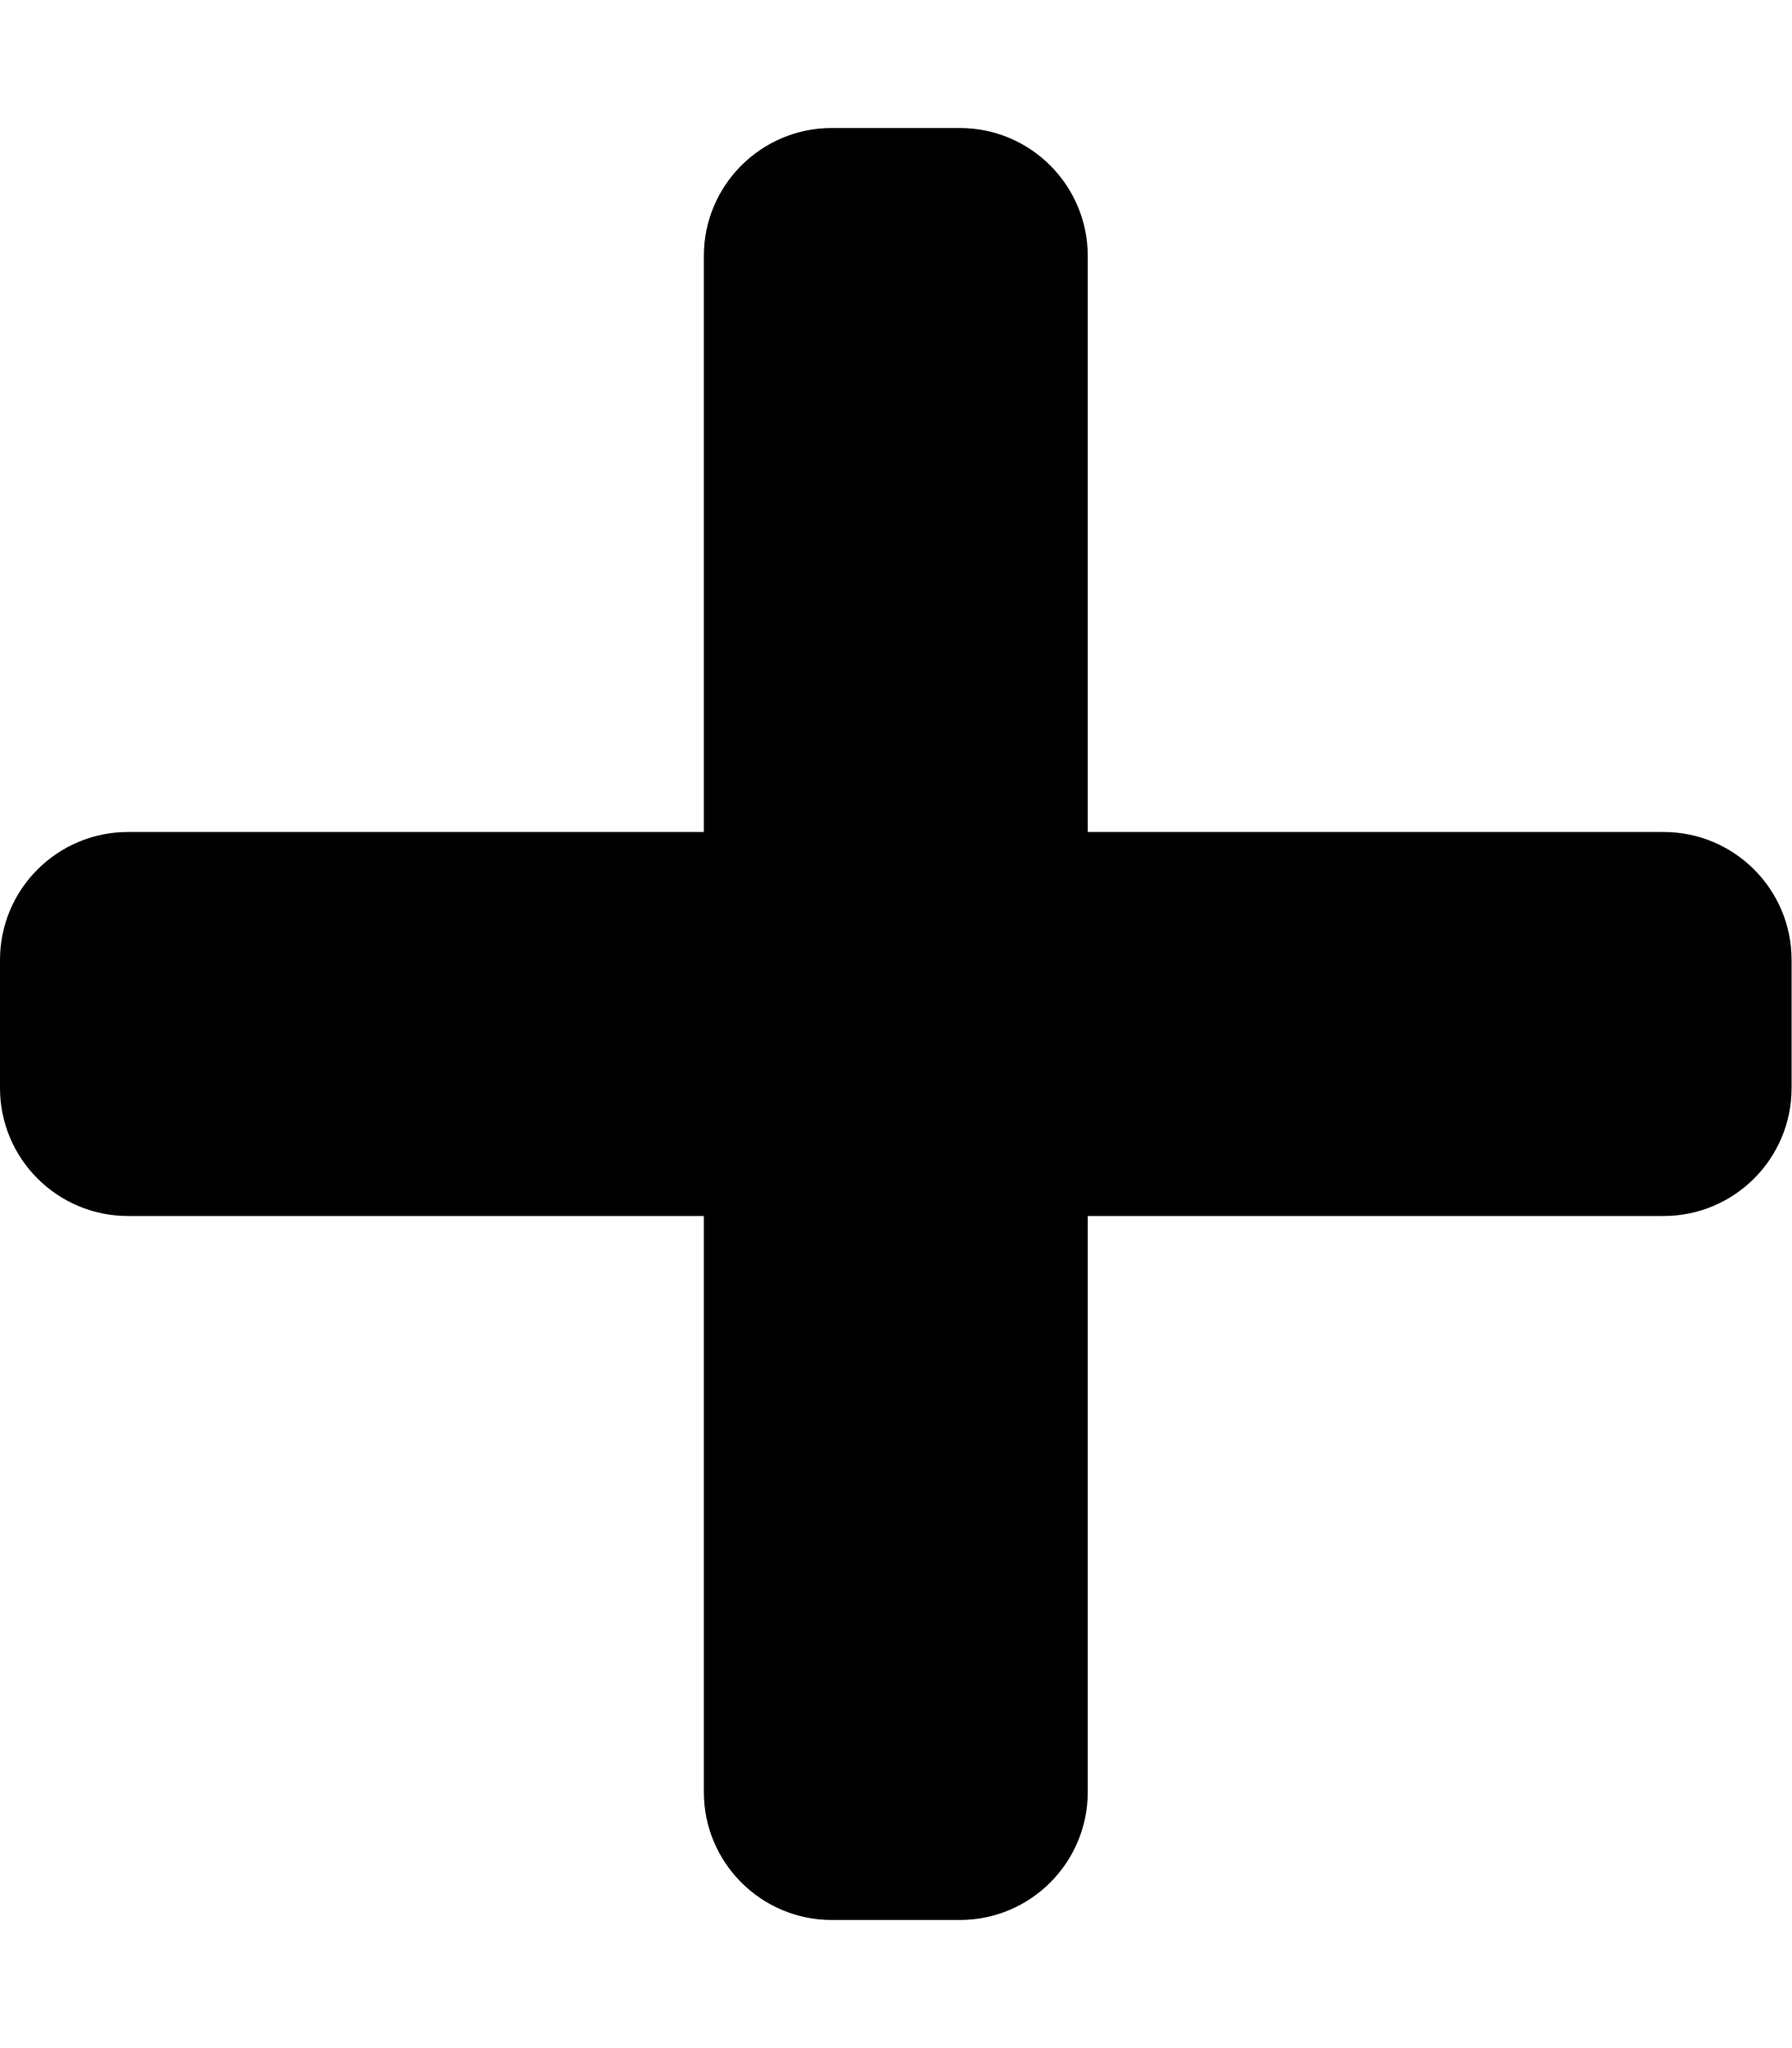
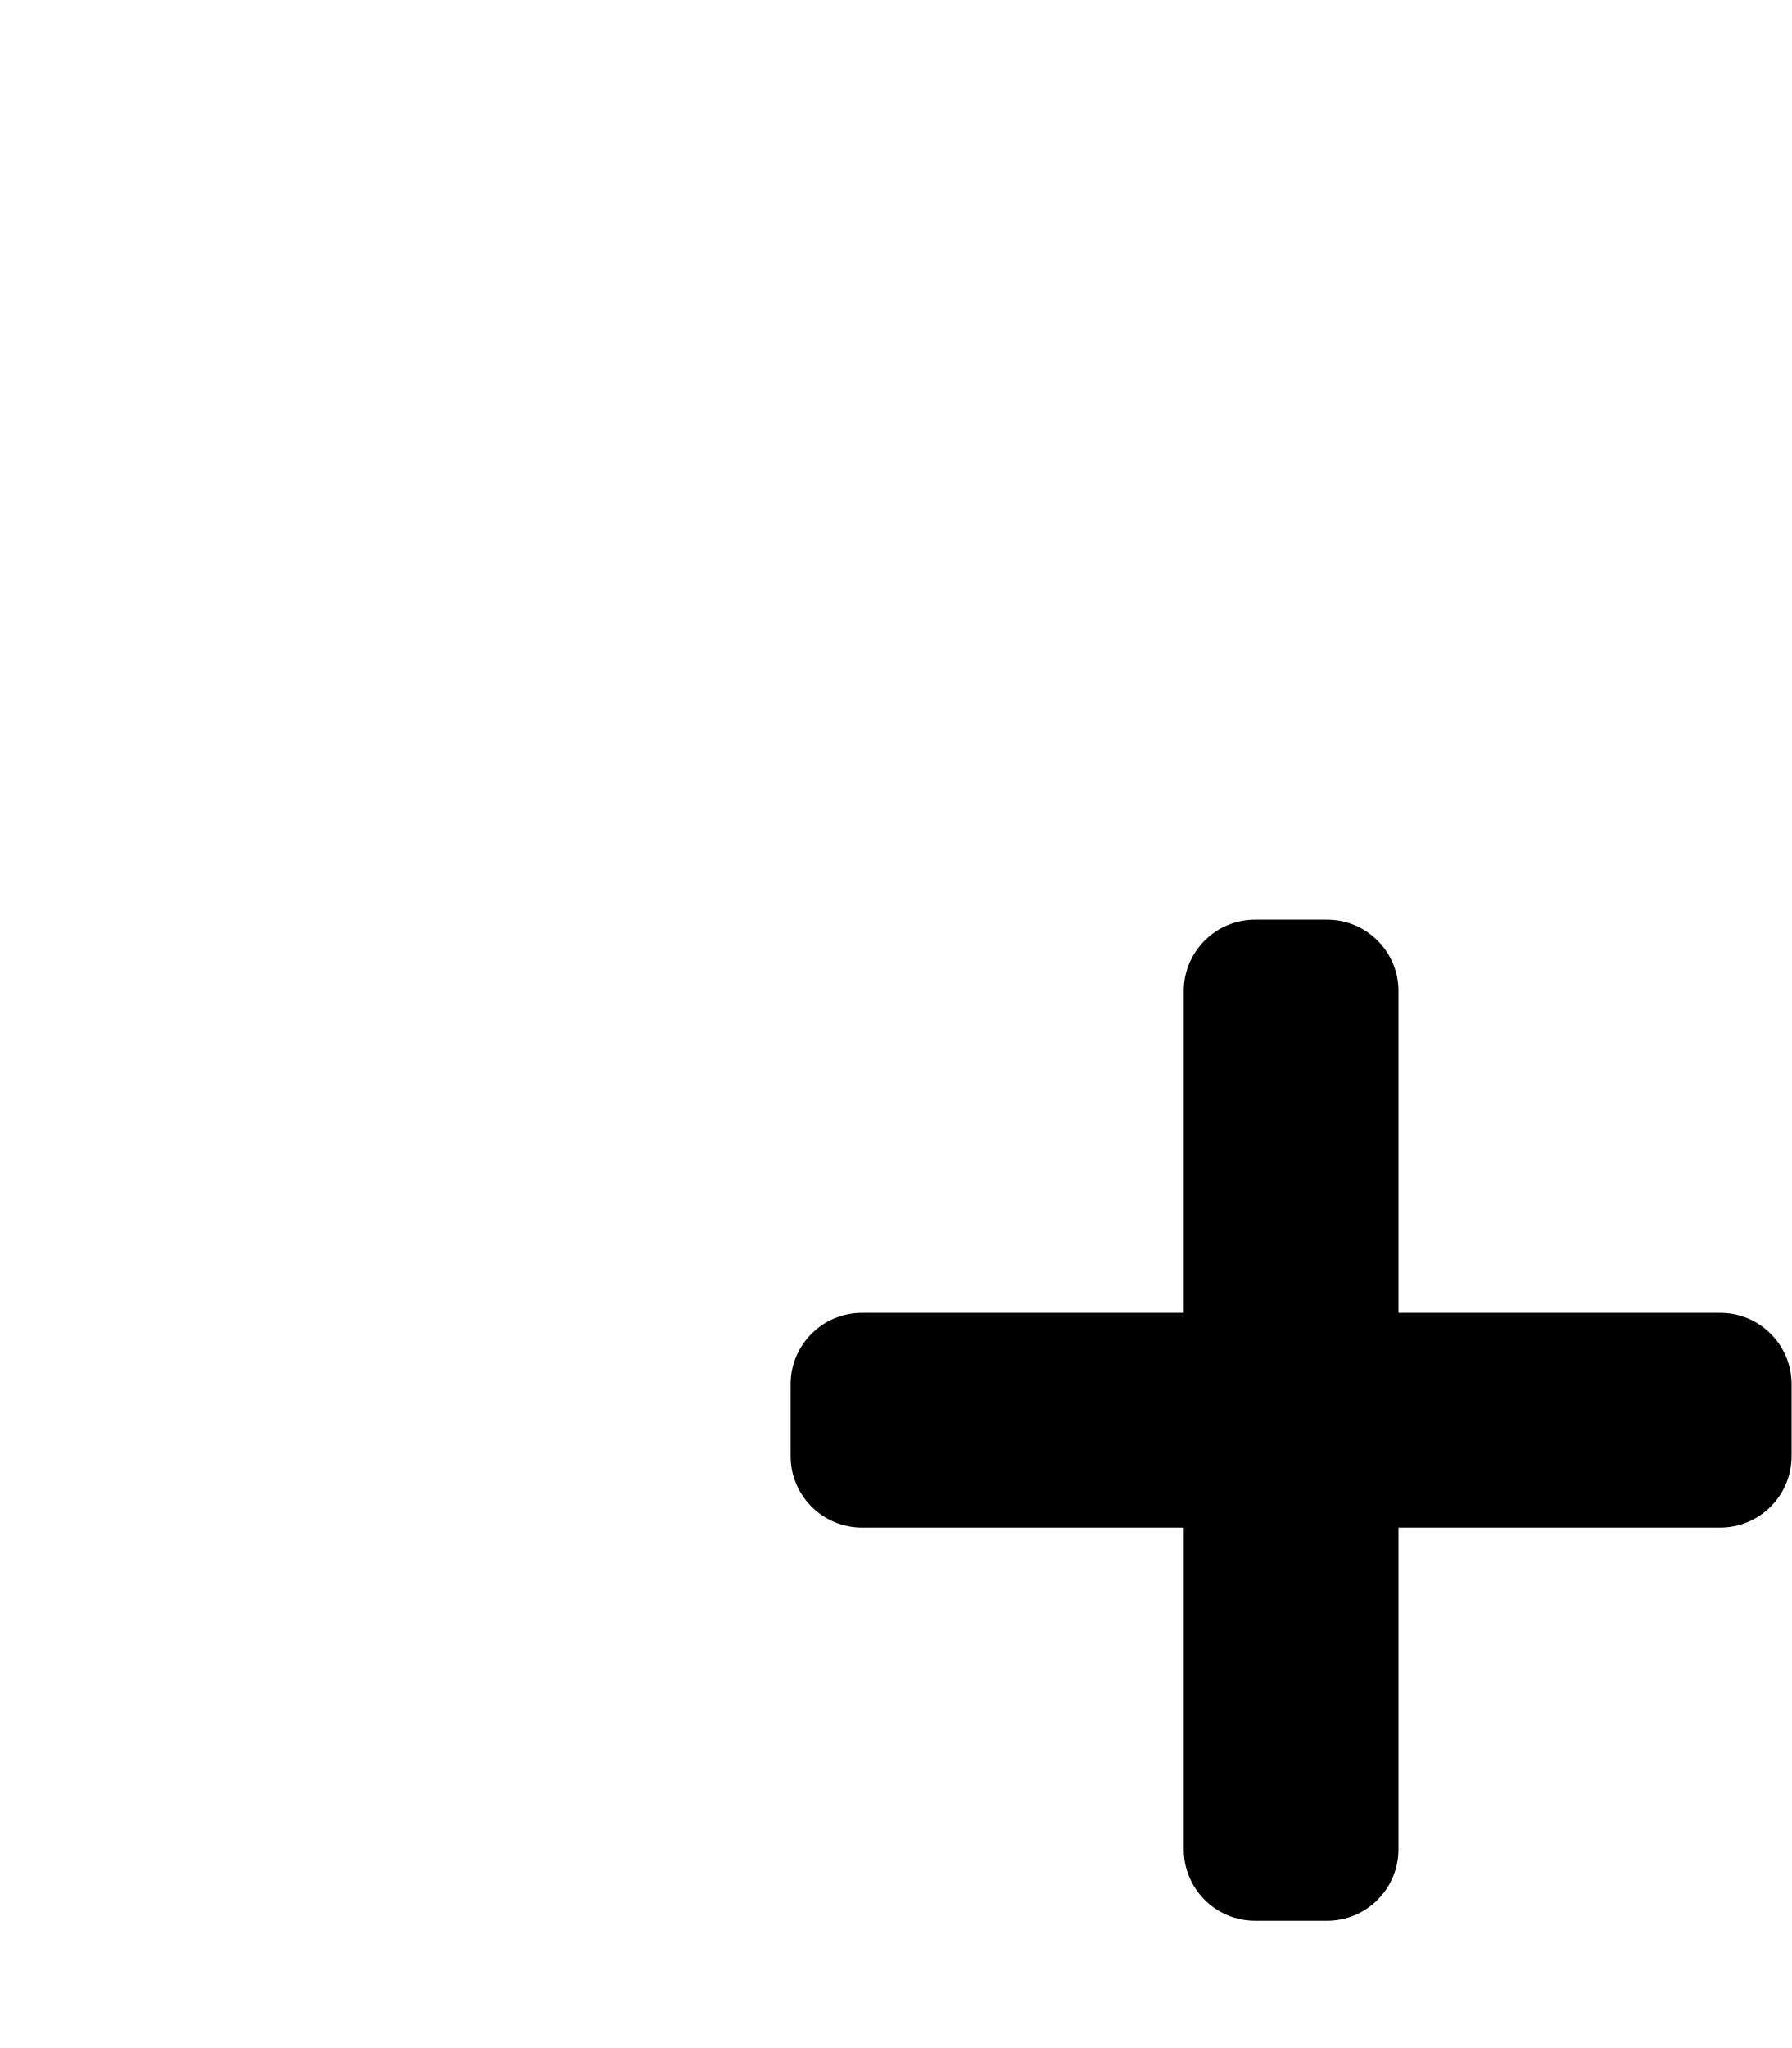
- <svg xmlns="http://www.w3.org/2000/svg" viewBox="0 0 448 512">
-   <path d="M416 208H272V64c0-17.67-14.33-32-32-32h-32c-17.67 0-32 14.33-32 32v144H32c-17.67 0-32 14.33-32 32v32c0 17.67 14.33 32 32 32h144v144c0 17.67 14.33 32 32 32h32c17.67 0 32-14.33 32-32V304h144c17.67 0 32-14.33 32-32v-32c0-17.67-14.33-32-32-32z" />
+ <svg xmlns="http://www.w3.org/2000/svg" version="1.1" id="Layer_1" x="0px" y="0px" viewBox="0 0 448 512" style="enable-background:new 0 0 448 512;" xml:space="preserve">
+   <path d="M430.1,328.2h-80.4v-80.4c0-9.9-8-17.9-17.9-17.9h-17.9c-9.9,0-17.9,8-17.9,17.9v80.4h-80.4c-9.9,0-17.9,8-17.9,17.9v17.9  c0,9.9,8,17.9,17.9,17.9h80.4v80.4c0,9.9,8,17.9,17.9,17.9h17.9c9.9,0,17.9-8,17.9-17.9v-80.4h80.4c9.9,0,17.9-8,17.9-17.9v-17.9  C448,336.2,440,328.2,430.1,328.2z" />
</svg>
